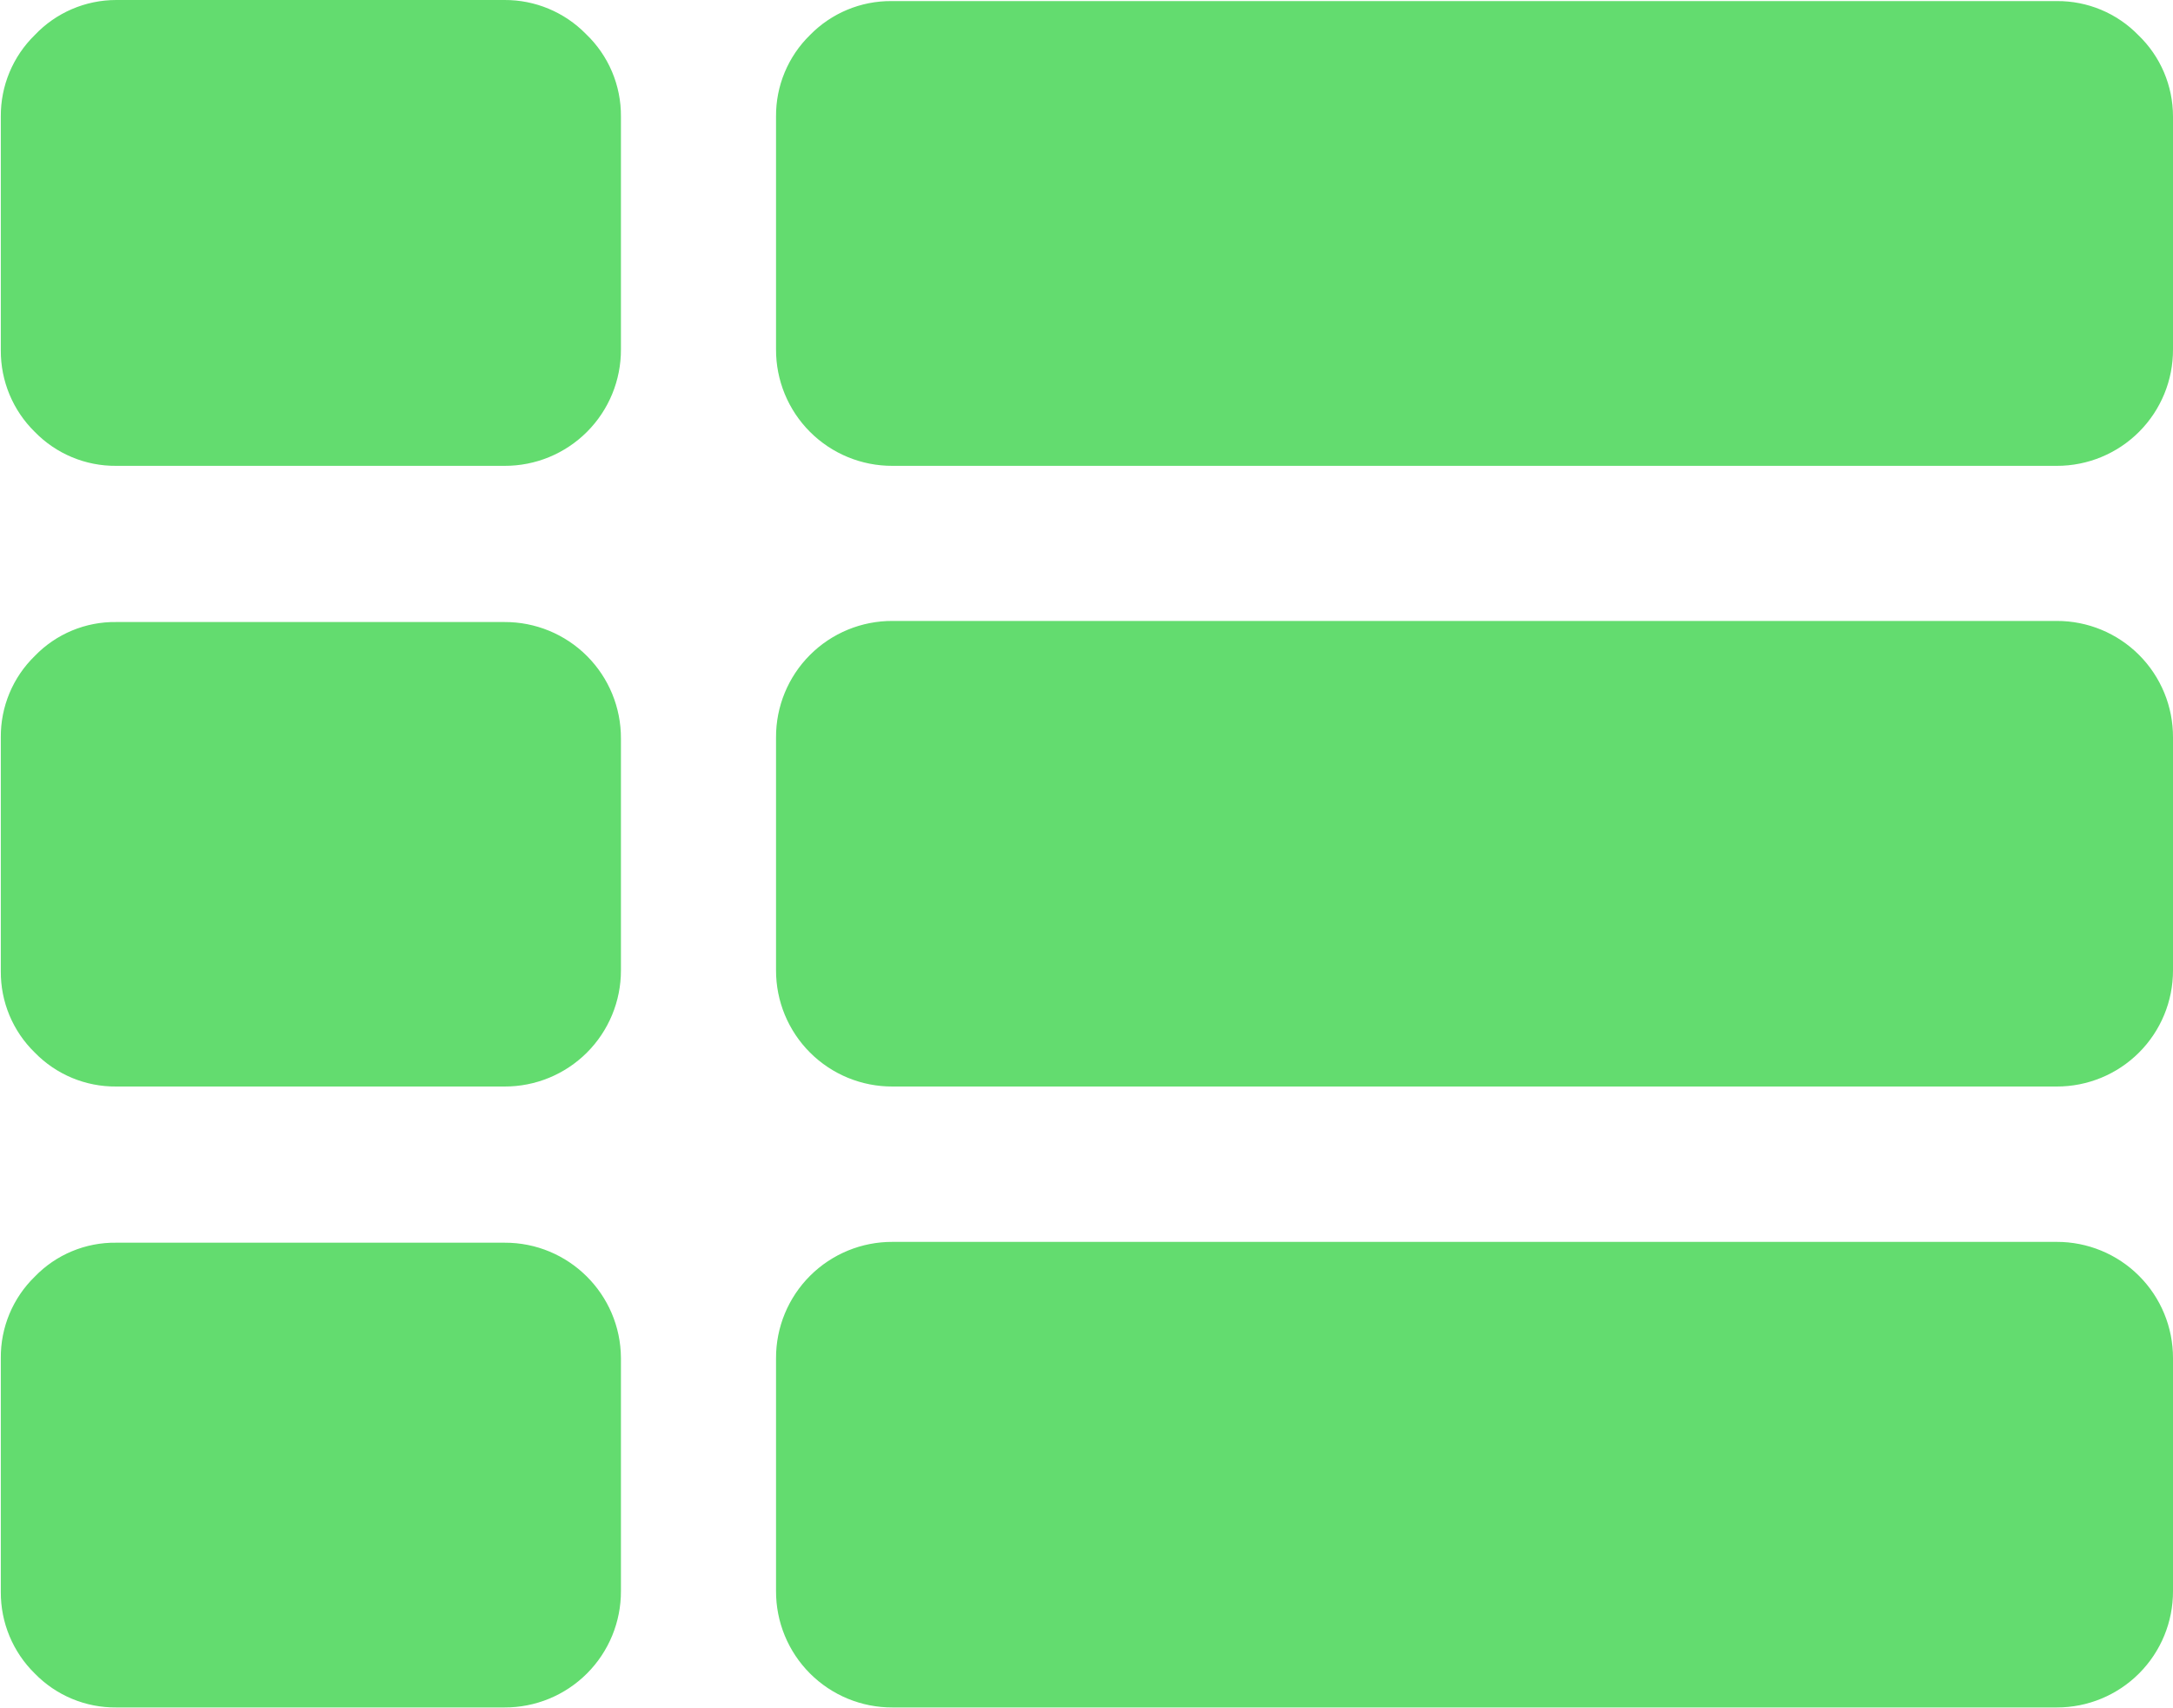
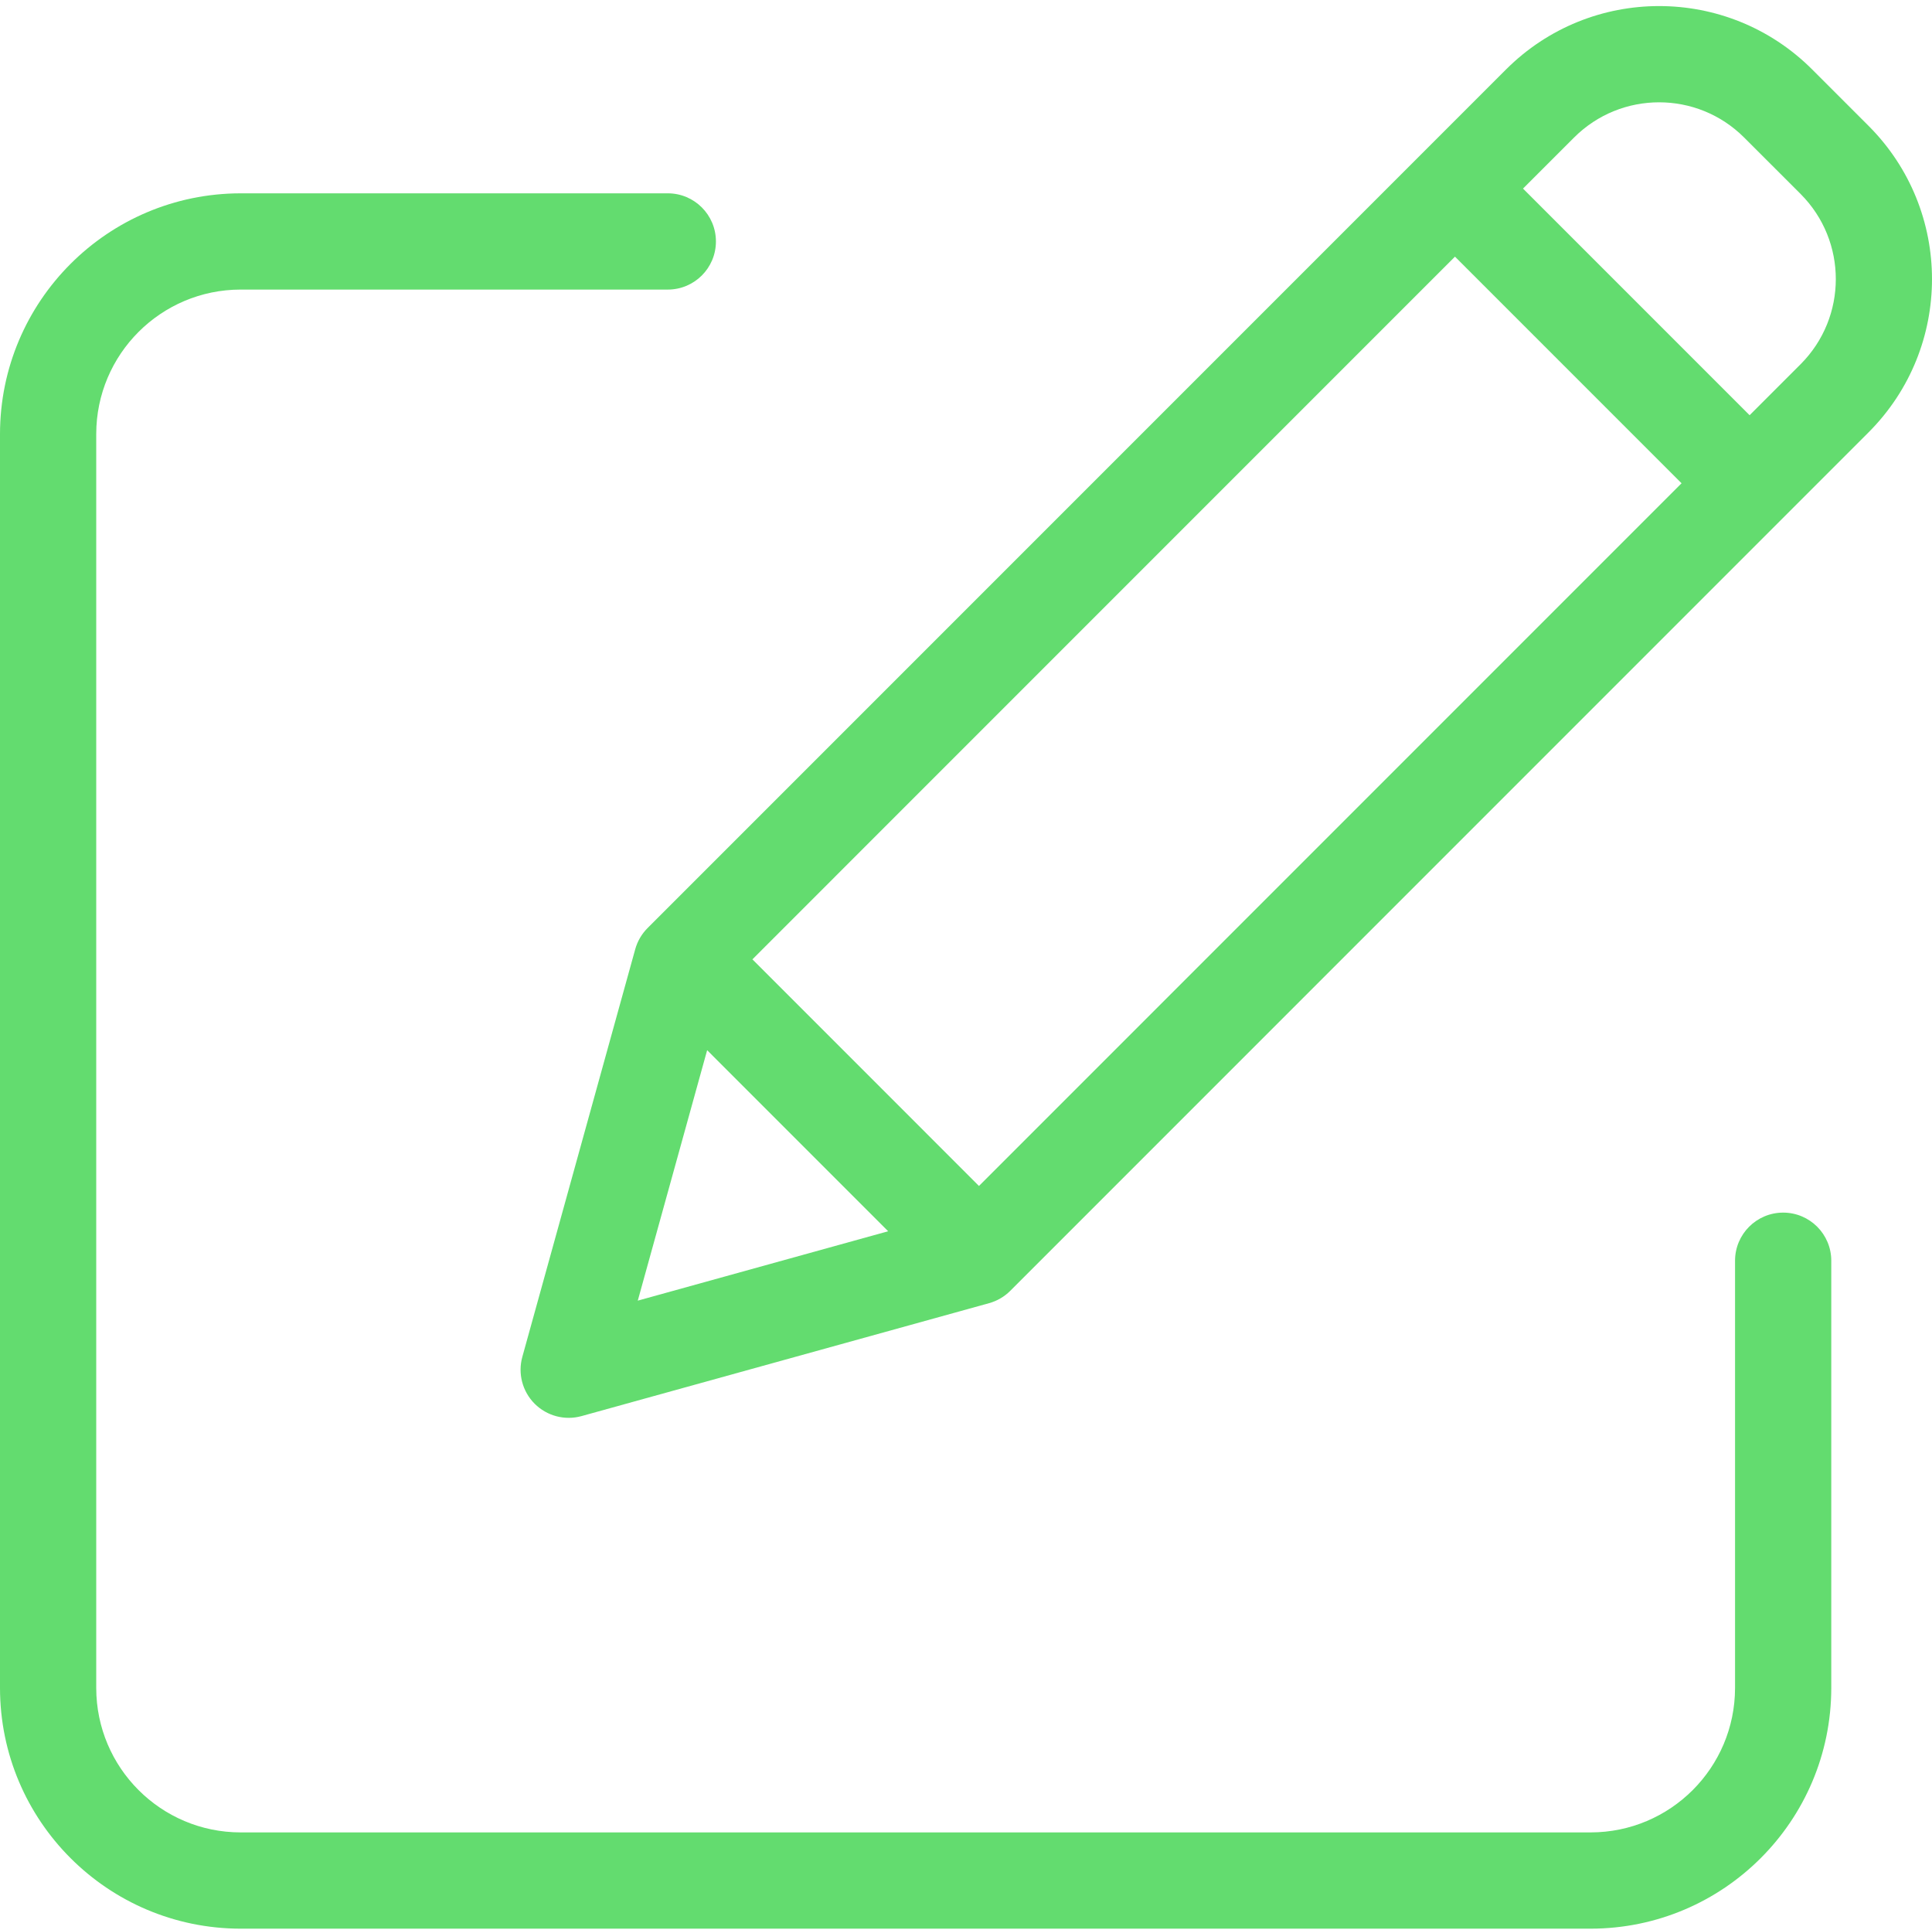
- <svg xmlns="http://www.w3.org/2000/svg" viewBox="0 0 80 62.86">
-   <path fill="#63DC6F" d="M22.86,4.29v8.57a4.27,4.27,0,0,1-4.29,4.29H4.28a4.13,4.13,0,0,1-3-1.25,4.17,4.17,0,0,1-1.25-3V4.29a4.15,4.15,0,0,1,1.25-3A4.13,4.13,0,0,1,4.28,0H18.57a4.17,4.17,0,0,1,3,1.25A4.15,4.15,0,0,1,22.86,4.29Zm0,22.86v8.57A4.27,4.27,0,0,1,18.57,40H4.28a4.13,4.13,0,0,1-3-1.25,4.13,4.13,0,0,1-1.25-3V27.15a4.13,4.13,0,0,1,1.25-3,4.09,4.09,0,0,1,3-1.25H18.57a4.27,4.27,0,0,1,4.29,4.29Zm0,22.85v8.57a4.27,4.27,0,0,1-4.29,4.29H4.28a4.13,4.13,0,0,1-3-1.25,4.17,4.17,0,0,1-1.25-3V50a4.13,4.13,0,0,1,1.25-3,4.09,4.09,0,0,1,3-1.25H18.57A4.27,4.27,0,0,1,22.86,50ZM80,4.29v8.57a4.27,4.27,0,0,1-4.28,4.29H32.86a4.27,4.27,0,0,1-4.29-4.29V4.29a4.15,4.15,0,0,1,1.25-3,4.15,4.15,0,0,1,3-1.25H75.72a4.14,4.14,0,0,1,3,1.25A4.15,4.15,0,0,1,80,4.29Zm0,22.86v8.57A4.27,4.27,0,0,1,75.72,40H32.86a4.27,4.27,0,0,1-4.29-4.28V27.15a4.27,4.27,0,0,1,4.29-4.29H75.72A4.27,4.27,0,0,1,80,27.15ZM80,50v8.57a4.27,4.27,0,0,1-4.28,4.29H32.86a4.27,4.27,0,0,1-4.29-4.29V50a4.27,4.27,0,0,1,4.29-4.28H75.72A4.27,4.27,0,0,1,80,50Z" />
+ <svg xmlns="http://www.w3.org/2000/svg" viewBox="0 -1 401.523 401">
+   <g fill="#63dc6f">
+     <path d="m370.59 250.973c-5.523 0-10 4.477-10 10v88.789c-.02 16.562-13.438 29.984-30 30h-280.59c-16.562-.016-29.98-13.438-30-30v-260.59c.02-16.559 13.438-29.98 30-30h88.789c5.523 0 10-4.477 10-10 0-5.52-4.477-10-10-10h-88.789c-27.602.031-49.969 22.398-50 50v260.594c.031 27.602 22.398 49.969 50 50h280.59c27.602-.031 49.969-22.398 50-50v-88.793c0-5.523-4.477-10-10-10zm0 0" />
+     <path d="m376.629 13.441c-17.574-17.574-46.066-17.574-63.641 0l-178.406 178.406c-1.223 1.223-2.105 2.738-2.566 4.402l-23.461 84.699c-.965 3.473.016 7.191 2.562 9.742 2.551 2.547 6.27 3.527 9.742 2.566l84.699-23.465c1.664-.461 3.18-1.344 4.402-2.566l178.402-178.41c17.547-17.586 17.547-46.055 0-63.641zm-220.258 184.906 146.012-146.016 47.09 47.09-146.016 146.016zm-9.406 18.875 37.621 37.625-52.039 14.418zm227.258-142.547-10.605 10.605-47.094-47.094 10.609-10.605c9.762-9.762 25.59-9.762 35.352 0l11.738 11.734c9.746 9.773 9.746 25.59 0 35.359zm0 0" />
+   </g>
</svg>
